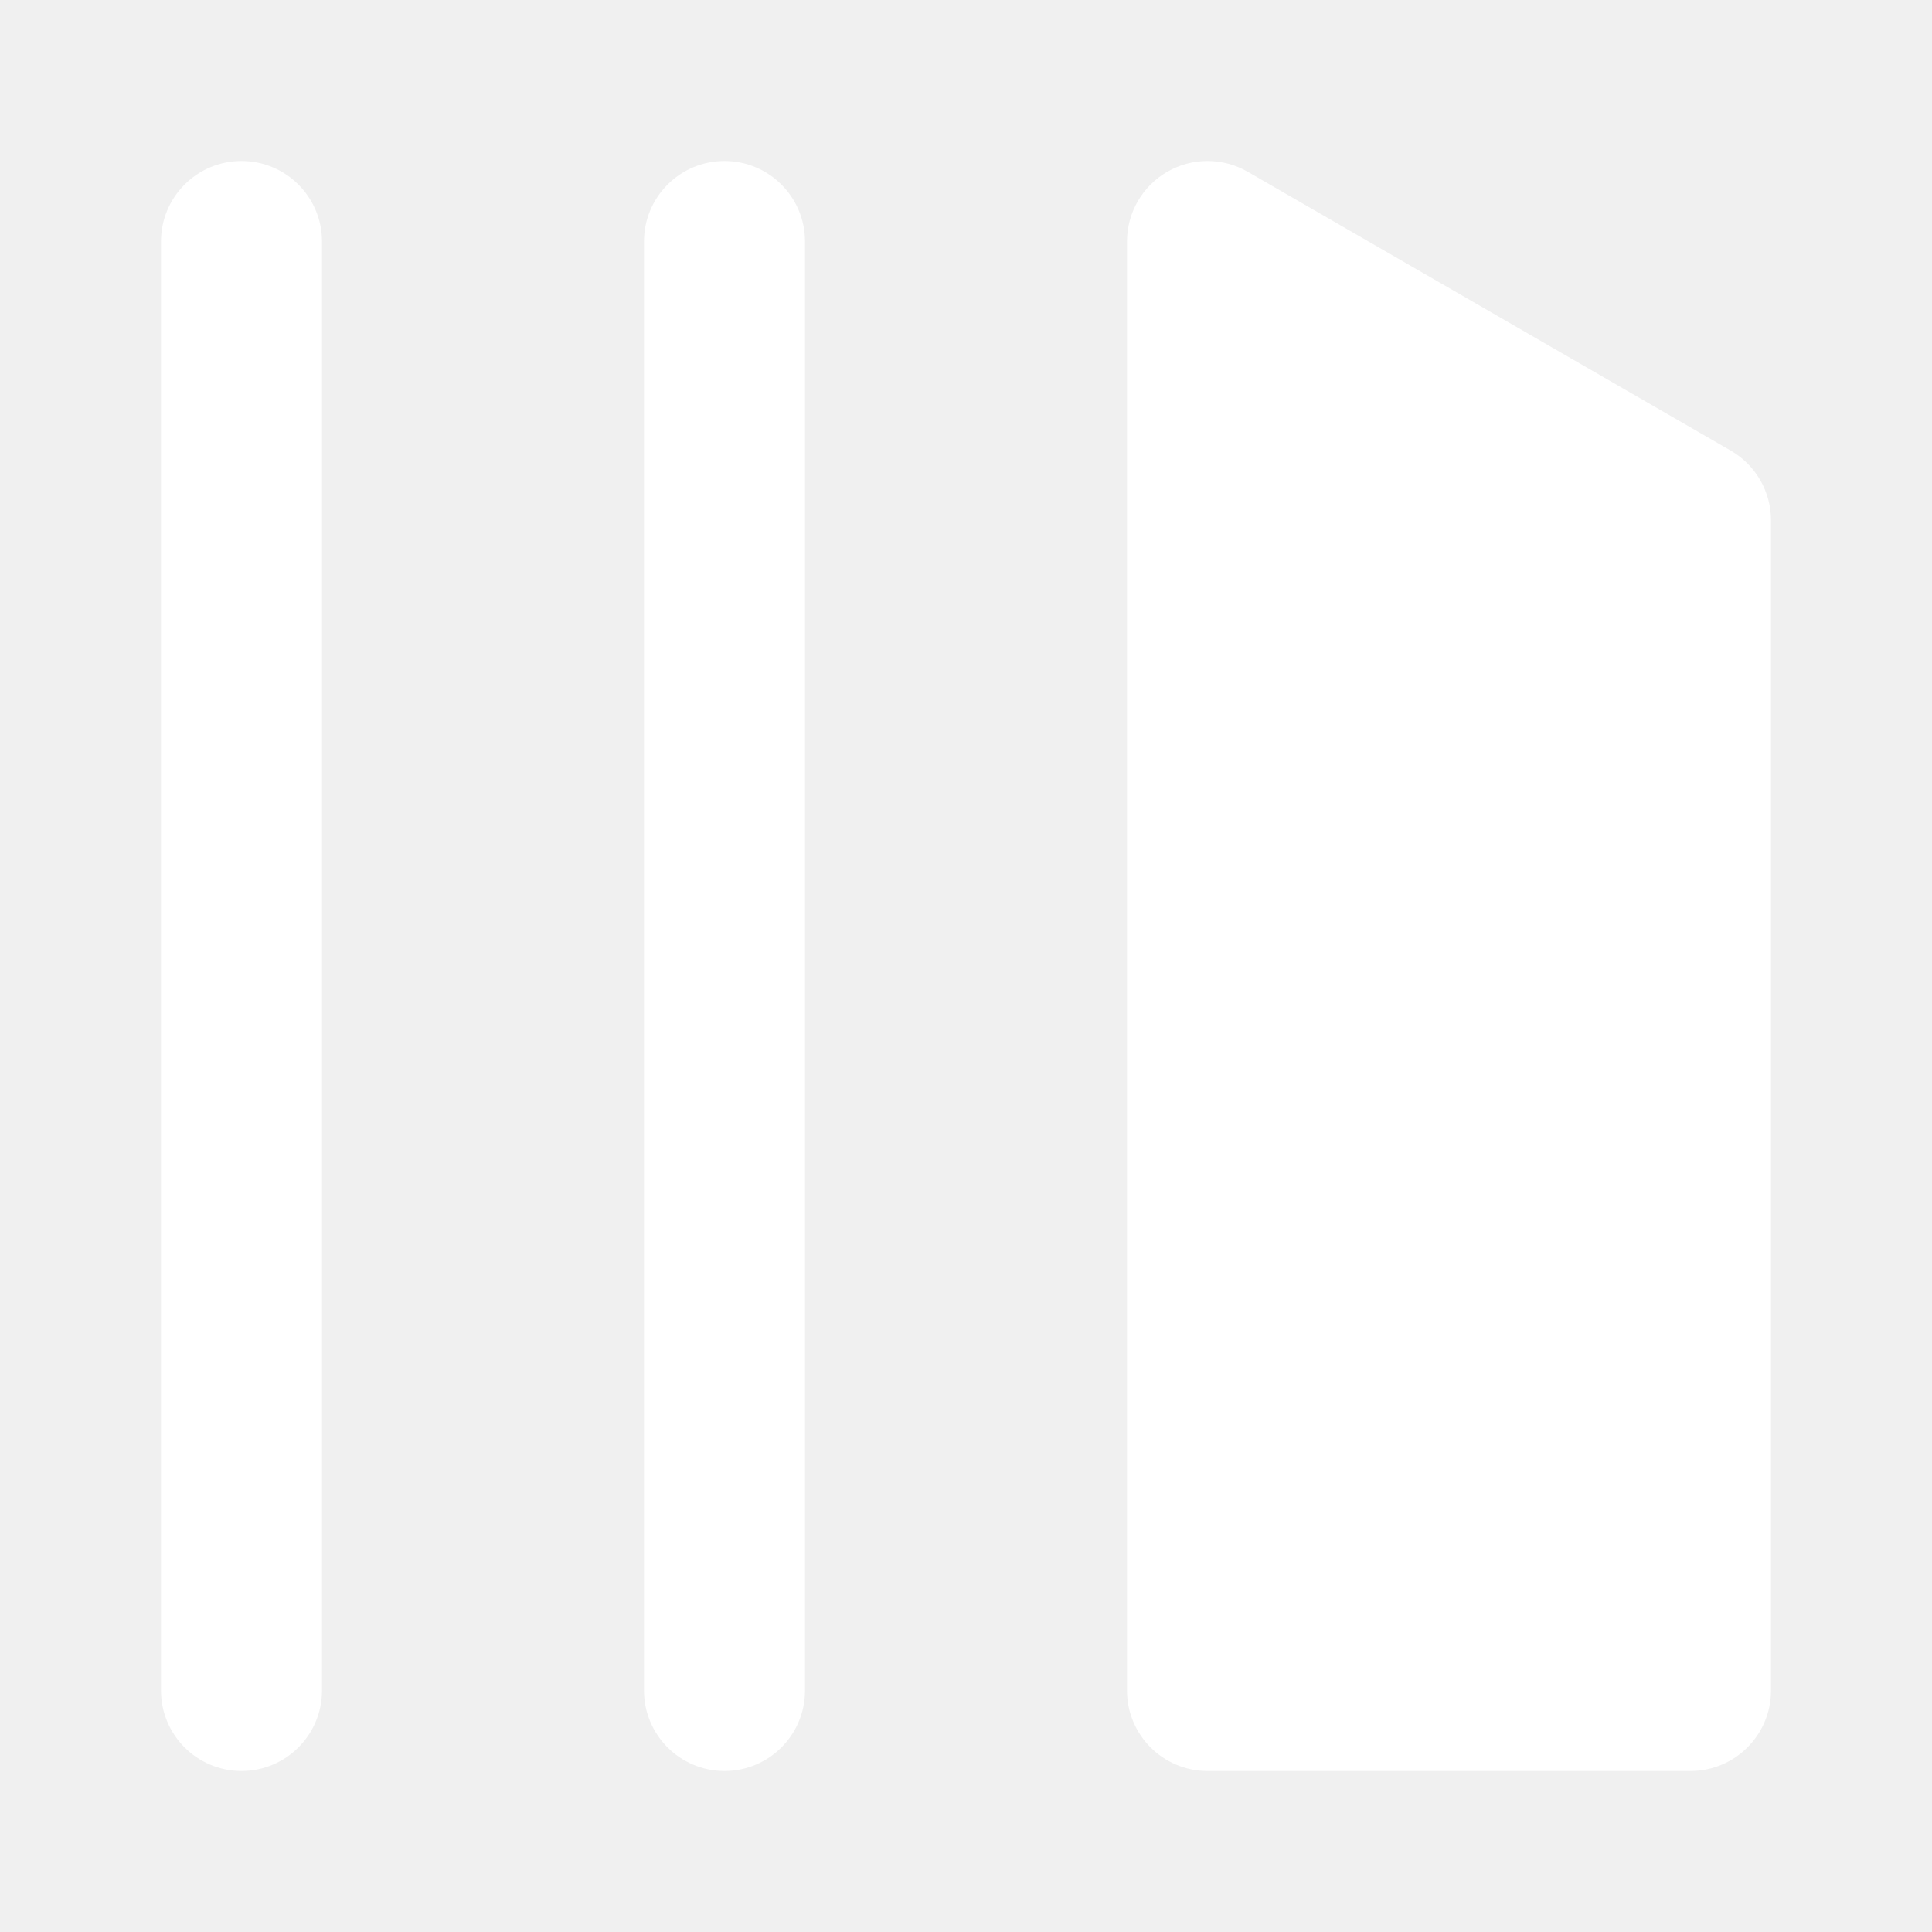
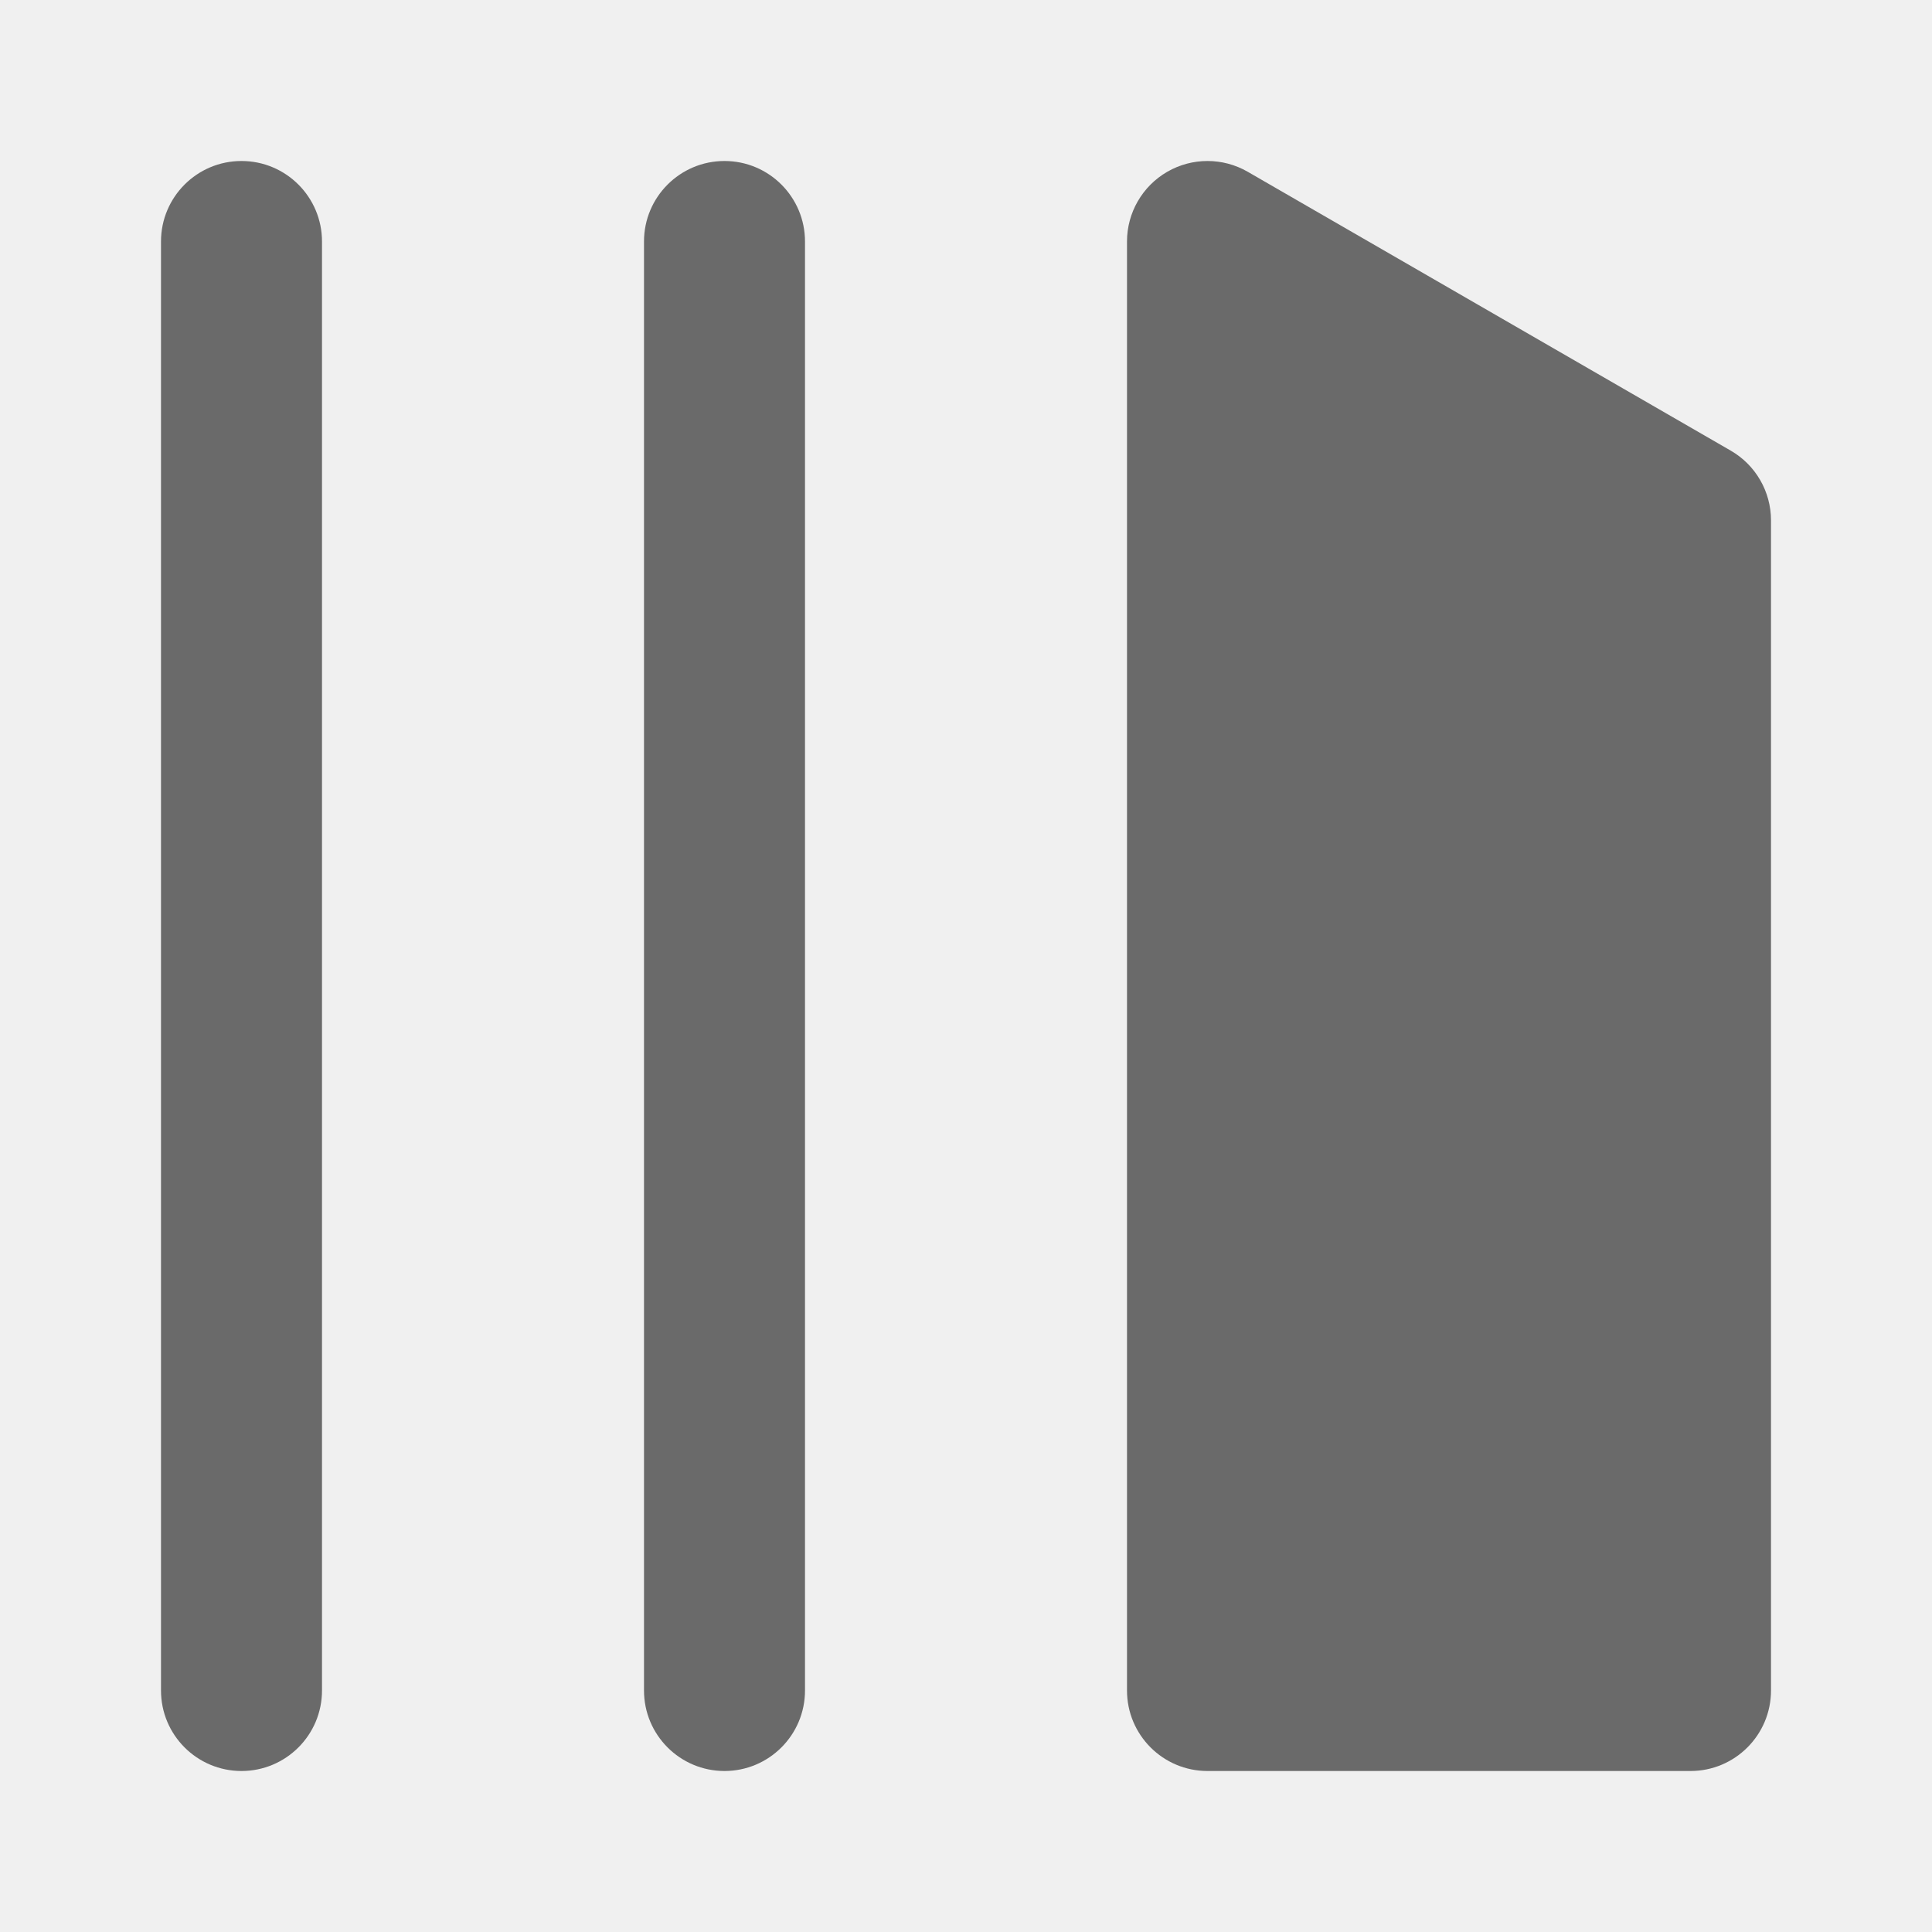
- <svg xmlns="http://www.w3.org/2000/svg" fill="white" data-encore-id="icon" role="img" aria-hidden="true" viewBox="0 0 24 24" class="Svg-sc-ytk21e-0 bneLcE">
+ <svg xmlns="http://www.w3.org/2000/svg" fill="#6a6a6a" data-encore-id="icon" role="img" aria-hidden="true" viewBox="0 0 24 24" class="Svg-sc-ytk21e-0 bneLcE">
  <path d="M3 22a1 1 0 0 1-1-1V3a1 1 0 0 1 2 0v18a1 1 0 0 1-1 1zM15.5 2.134A1 1 0 0 0 14 3v18a1 1 0 0 0 1 1h6a1 1 0 0 0 1-1V6.464a1 1 0 0 0-.5-.866l-6-3.464zM9 2a1 1 0 0 0-1 1v18a1 1 0 1 0 2 0V3a1 1 0 0 0-1-1z" />
</svg>
